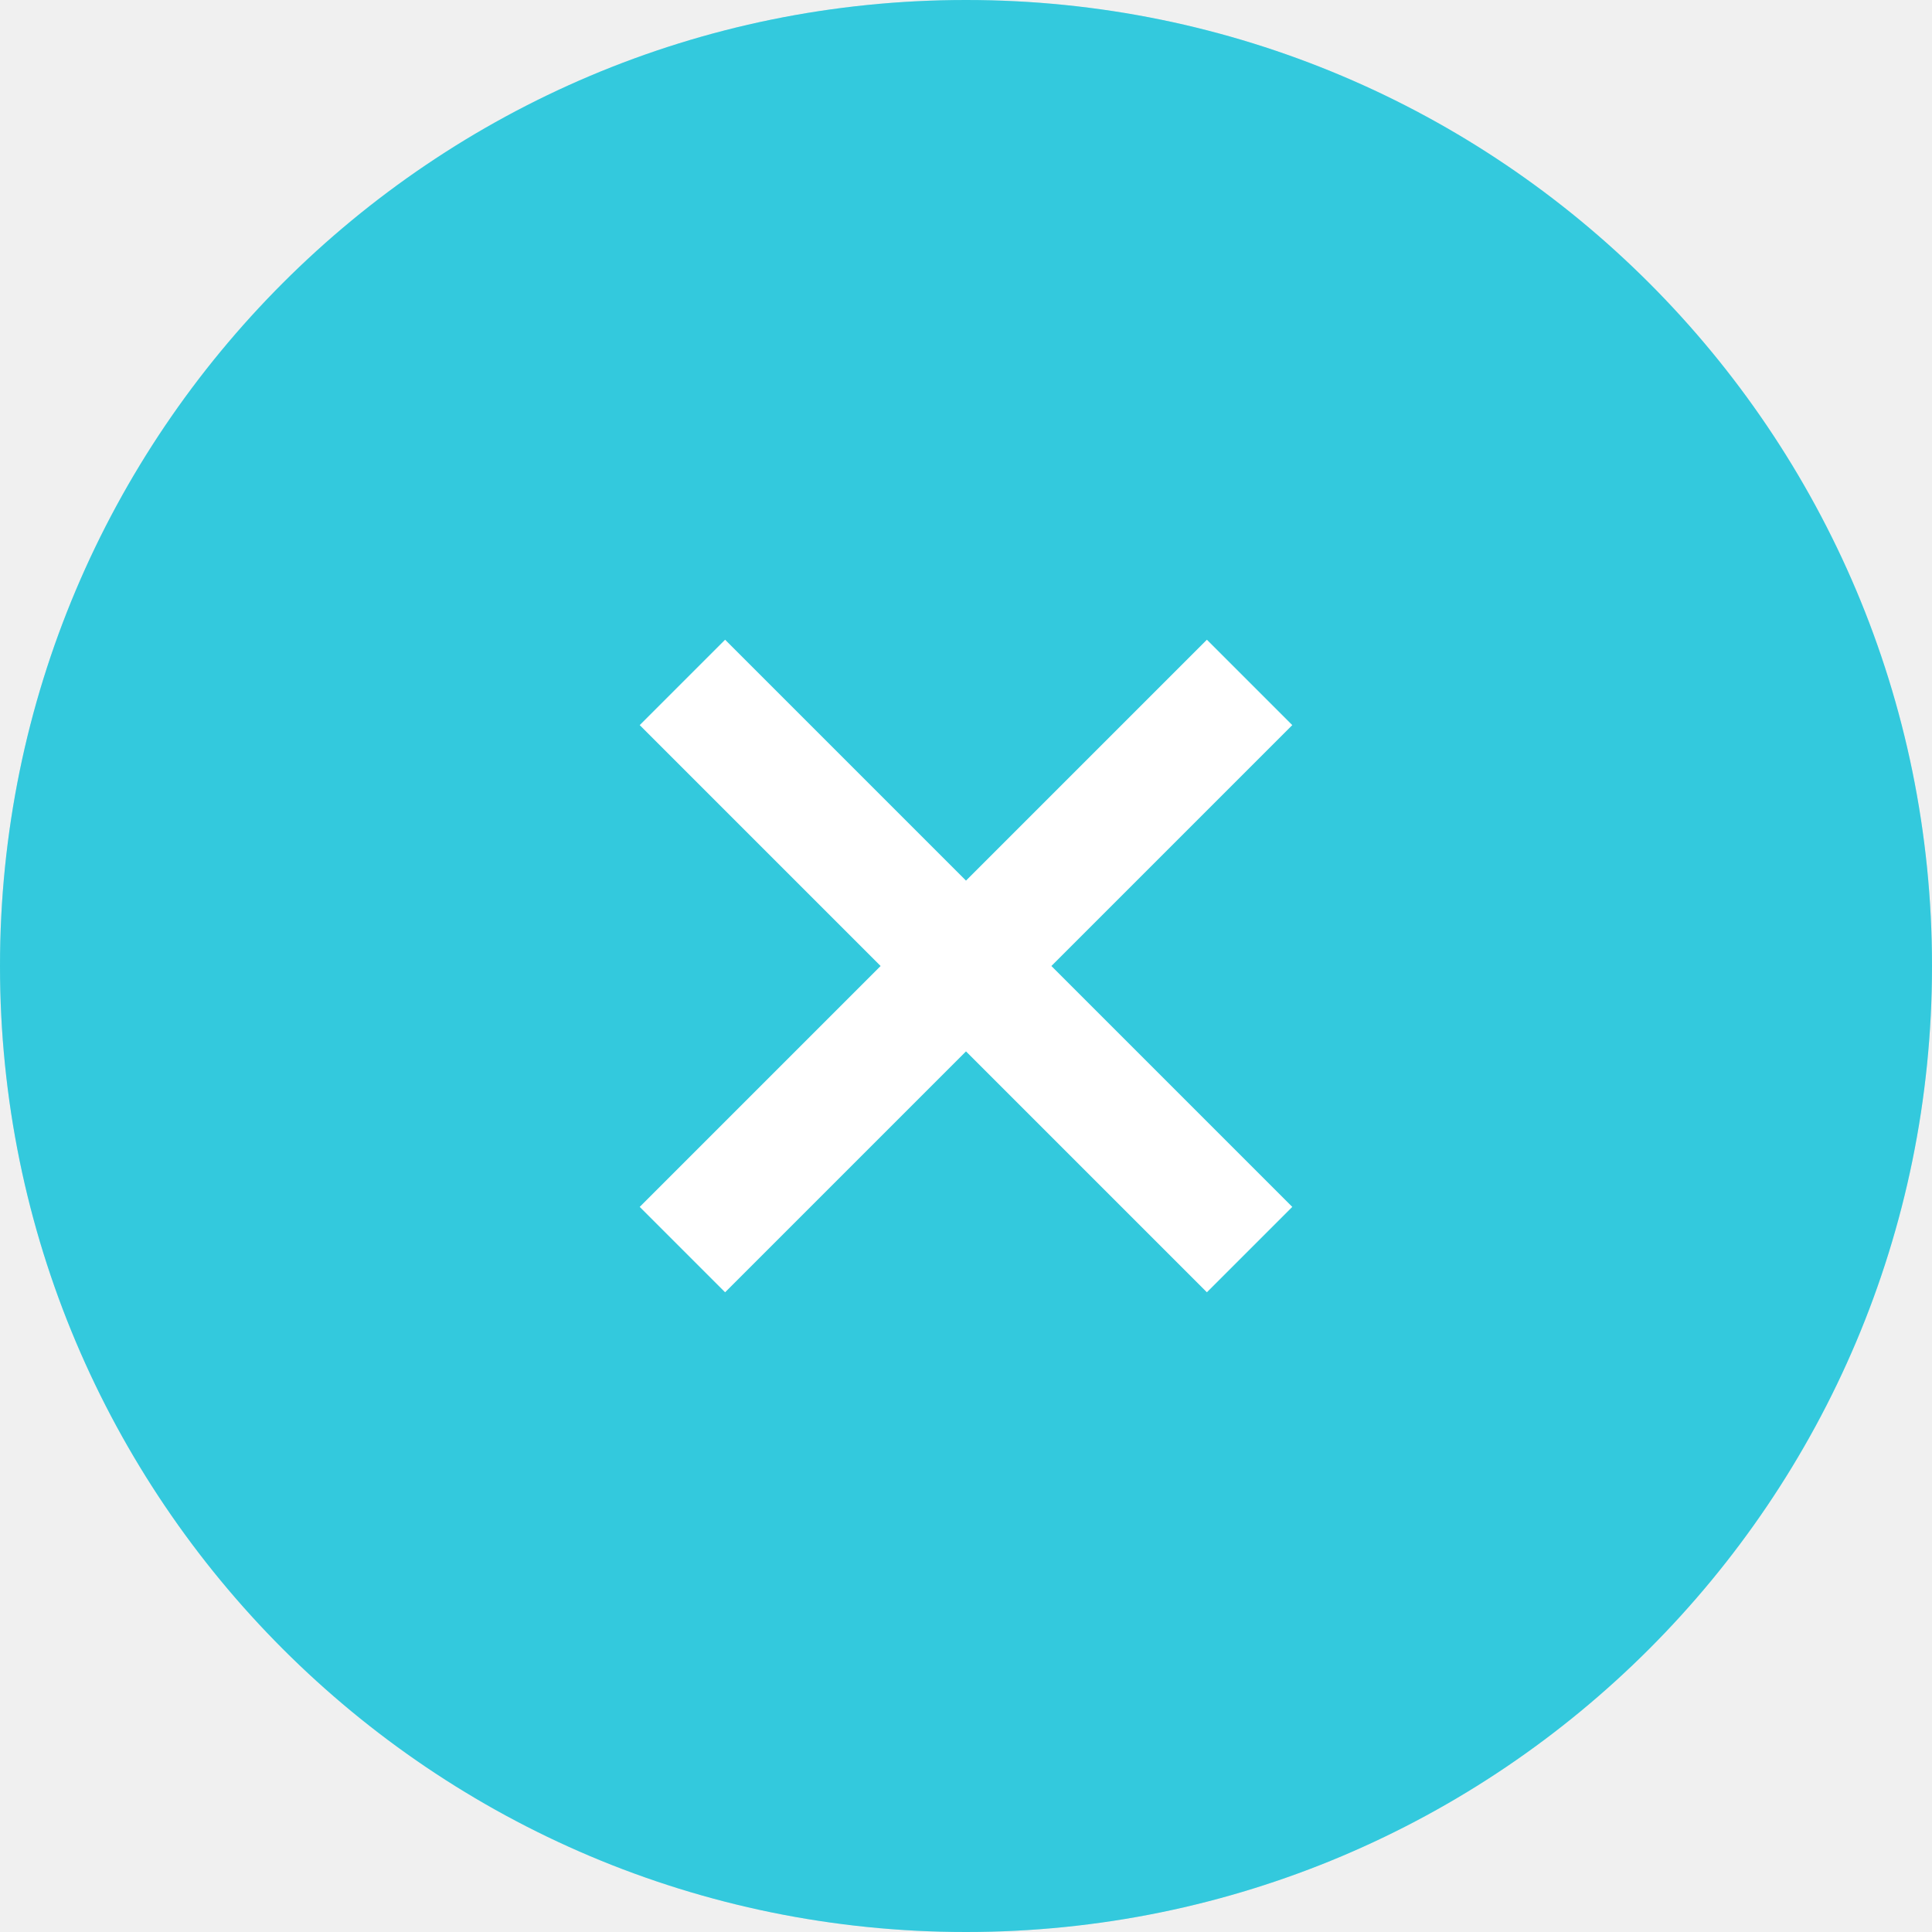
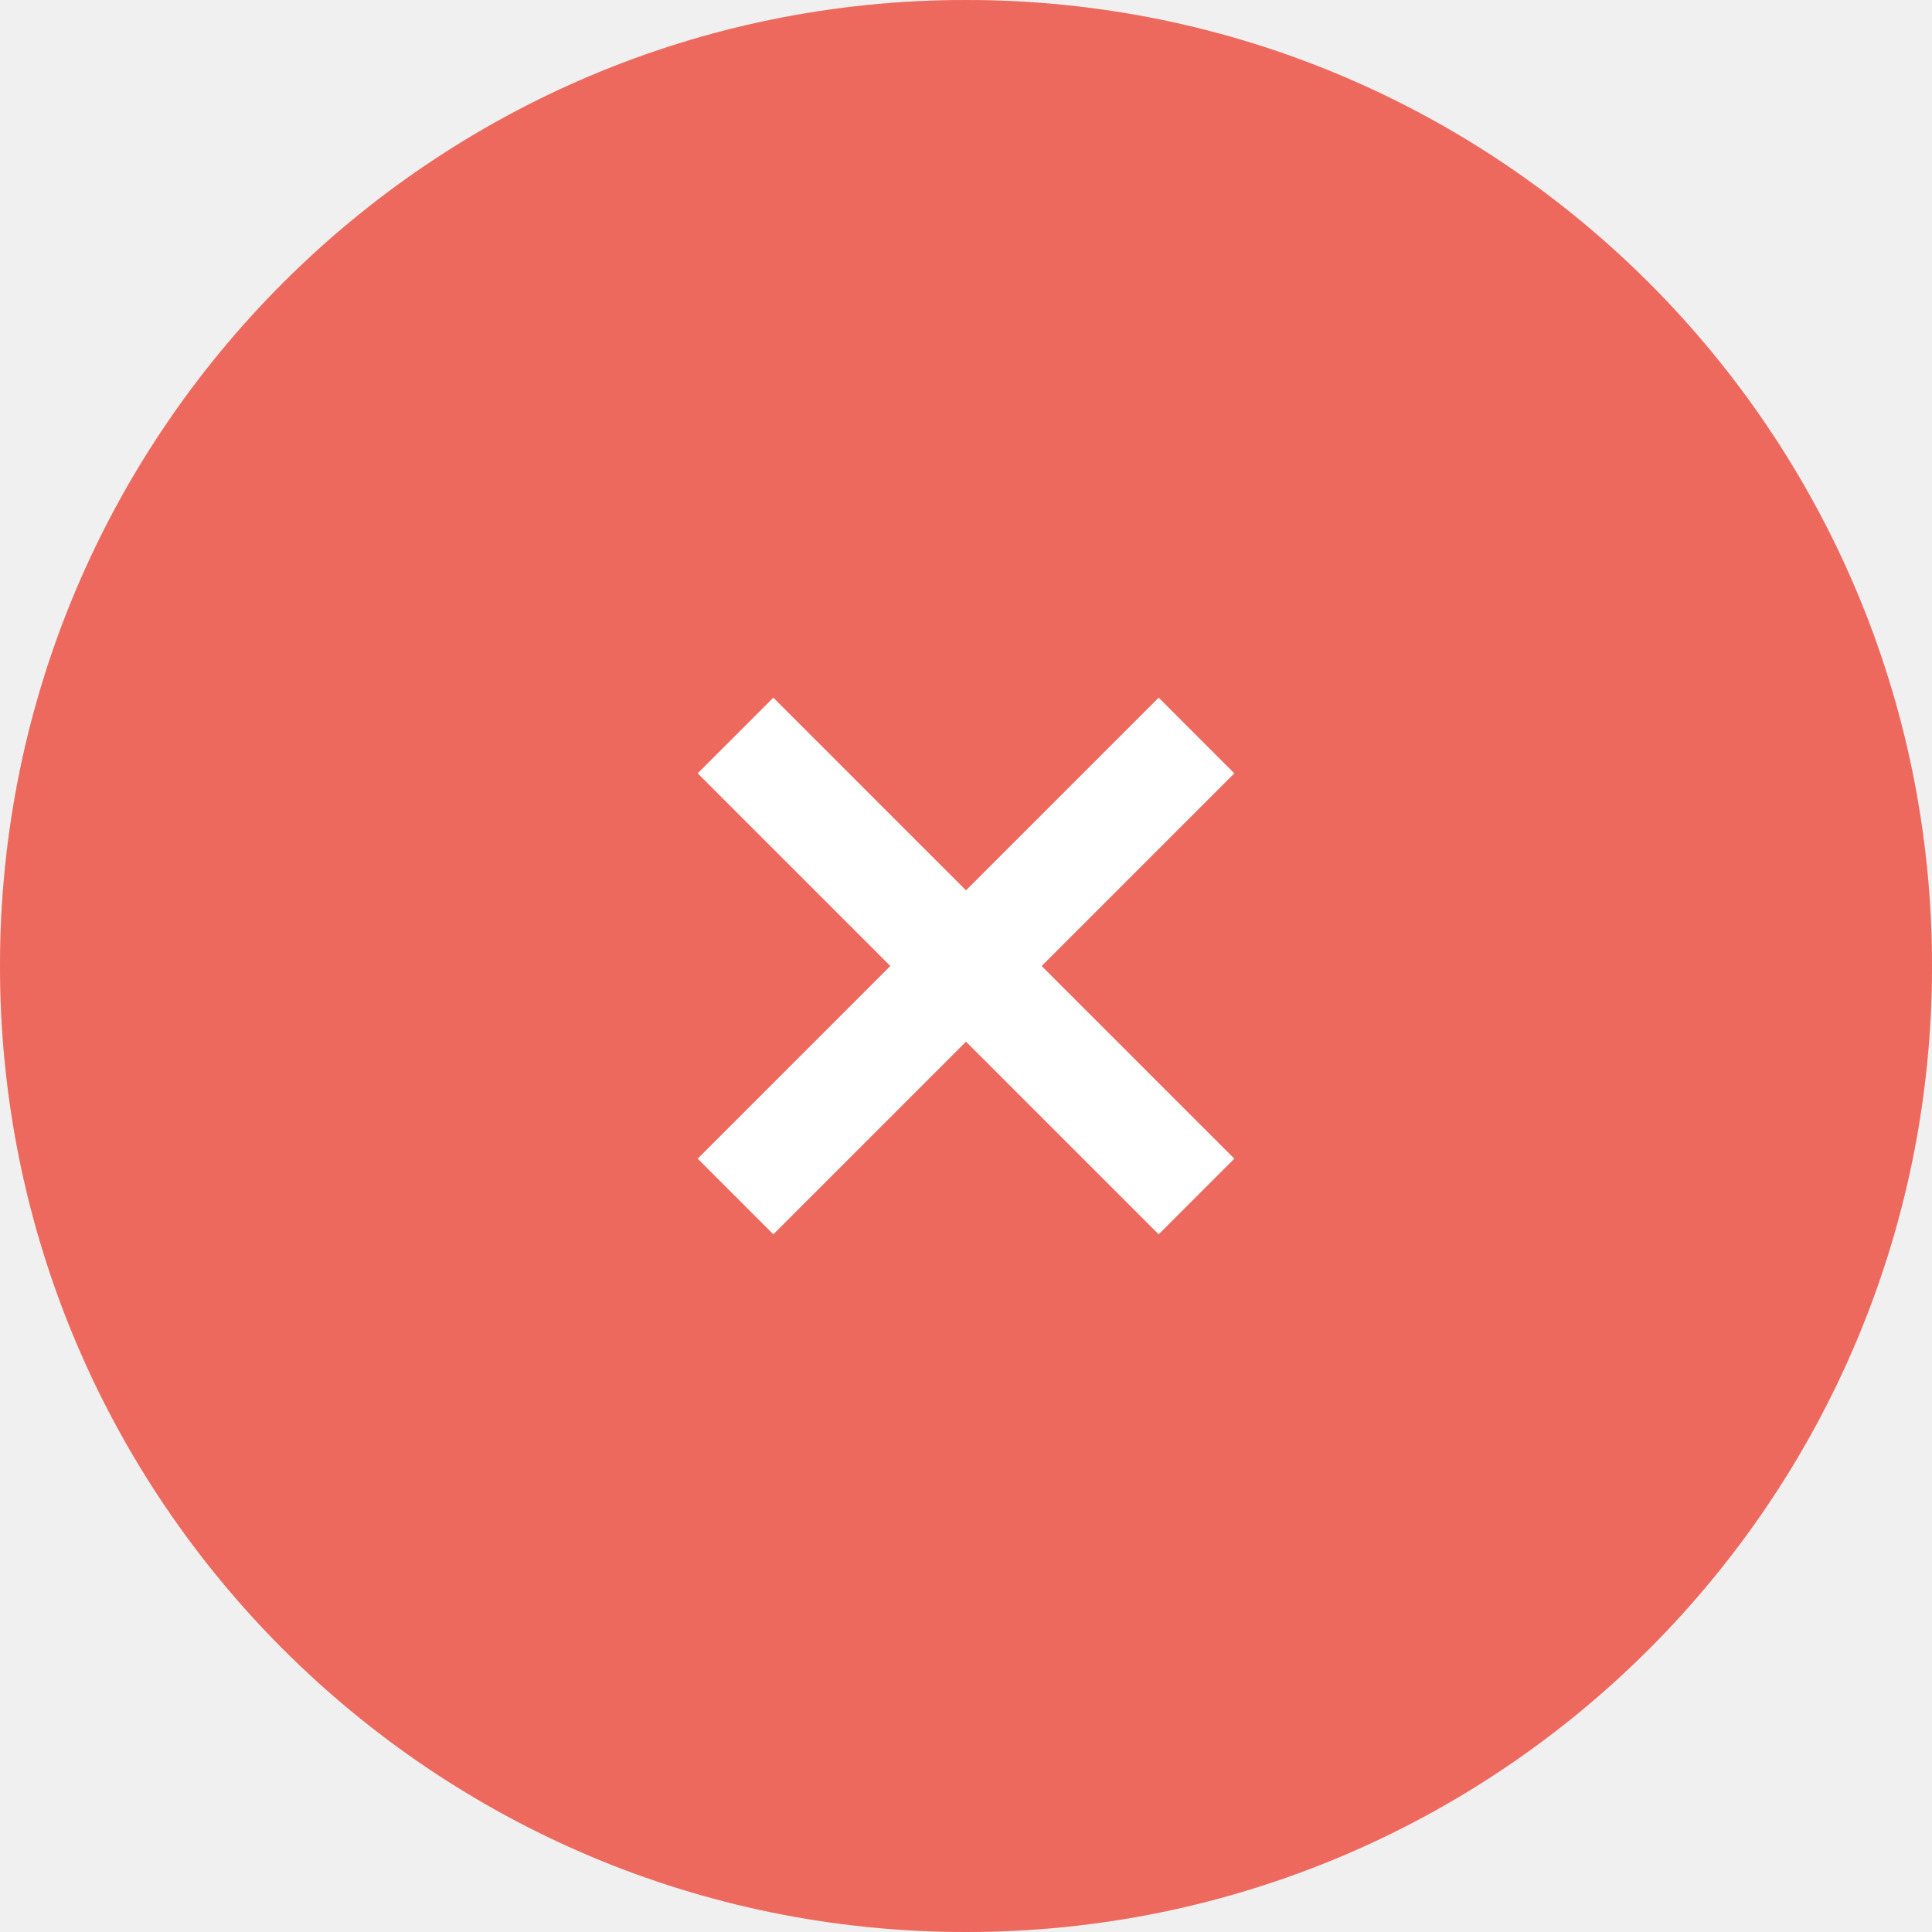
- <svg xmlns="http://www.w3.org/2000/svg" id="svg7384" version="1.1" height="32" width="32">
-   <defs id="defs7386" />
-   <circle style="fill:#00BCD4;fill-opacity:1;stroke:none" id="path3824" cx="16" cy="16" r="16" />
-   <circle style="opacity:0.2;fill:#ffffff;fill-opacity:1;stroke:none" id="path3886" cx="16" cy="16" r="16" />
-   <path id="path4778-0" style="fill:none;fill-opacity:0;fill-rule:evenodd;stroke:#ffffff;stroke-width:2;stroke-linecap:square;stroke-linejoin:miter;stroke-miterlimit:4;stroke-dasharray:none;stroke-opacity:1" d="m 12.01,12.01 c 7.98,7.98 7.98,7.98 7.98,7.98 m -7.98,0 c 7.98,-7.98 7.98,-7.98 7.98,-7.98" />
+ <svg xmlns="http://www.w3.org/2000/svg" width="36" height="36" viewBox="0 0 36 36">
+   <circle cx="18" cy="18" r="18" fill="#EA4335" />
+   <circle cx="18" cy="18" r="18" fill="#FFFFFF" opacity="0.2" />
+   <path d="M23 14.41L21.59 13 18 16.59 14.41 13 13 14.41 16.59 18 13 21.59 14.41 23 18 19.41 21.59 23 23 21.59 19.41 18z" fill="#FFFFFF" />
</svg>
